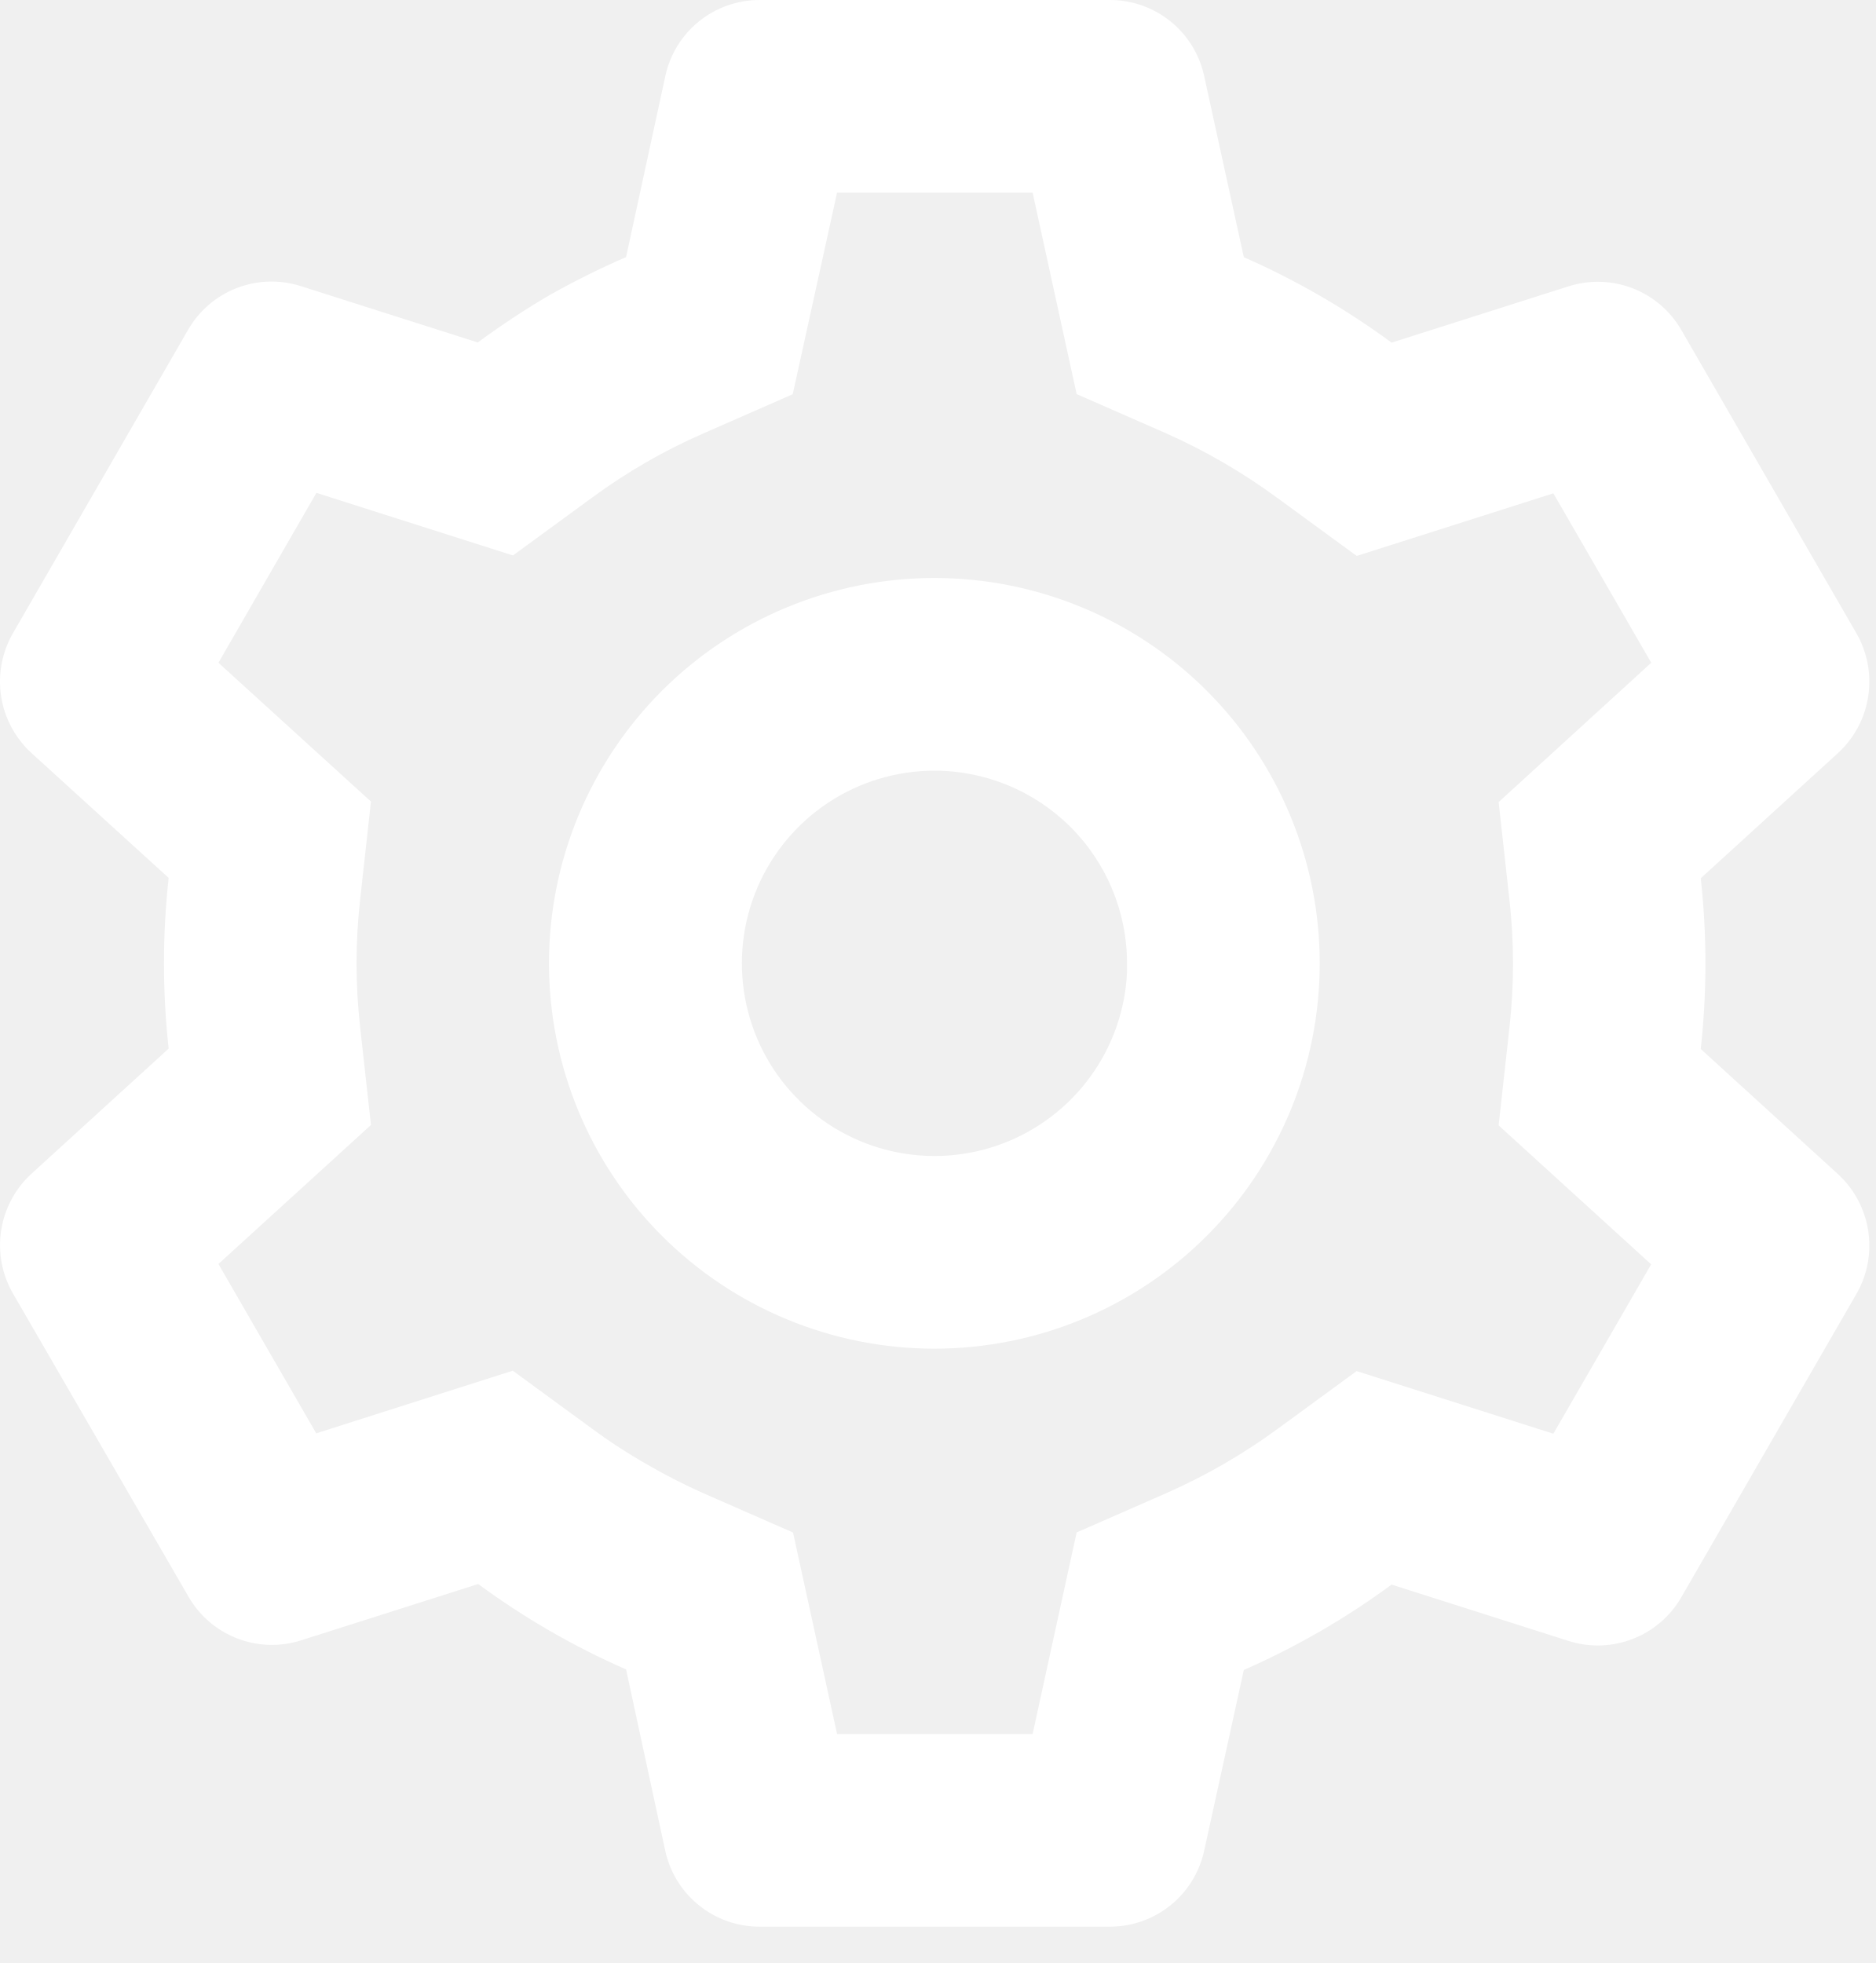
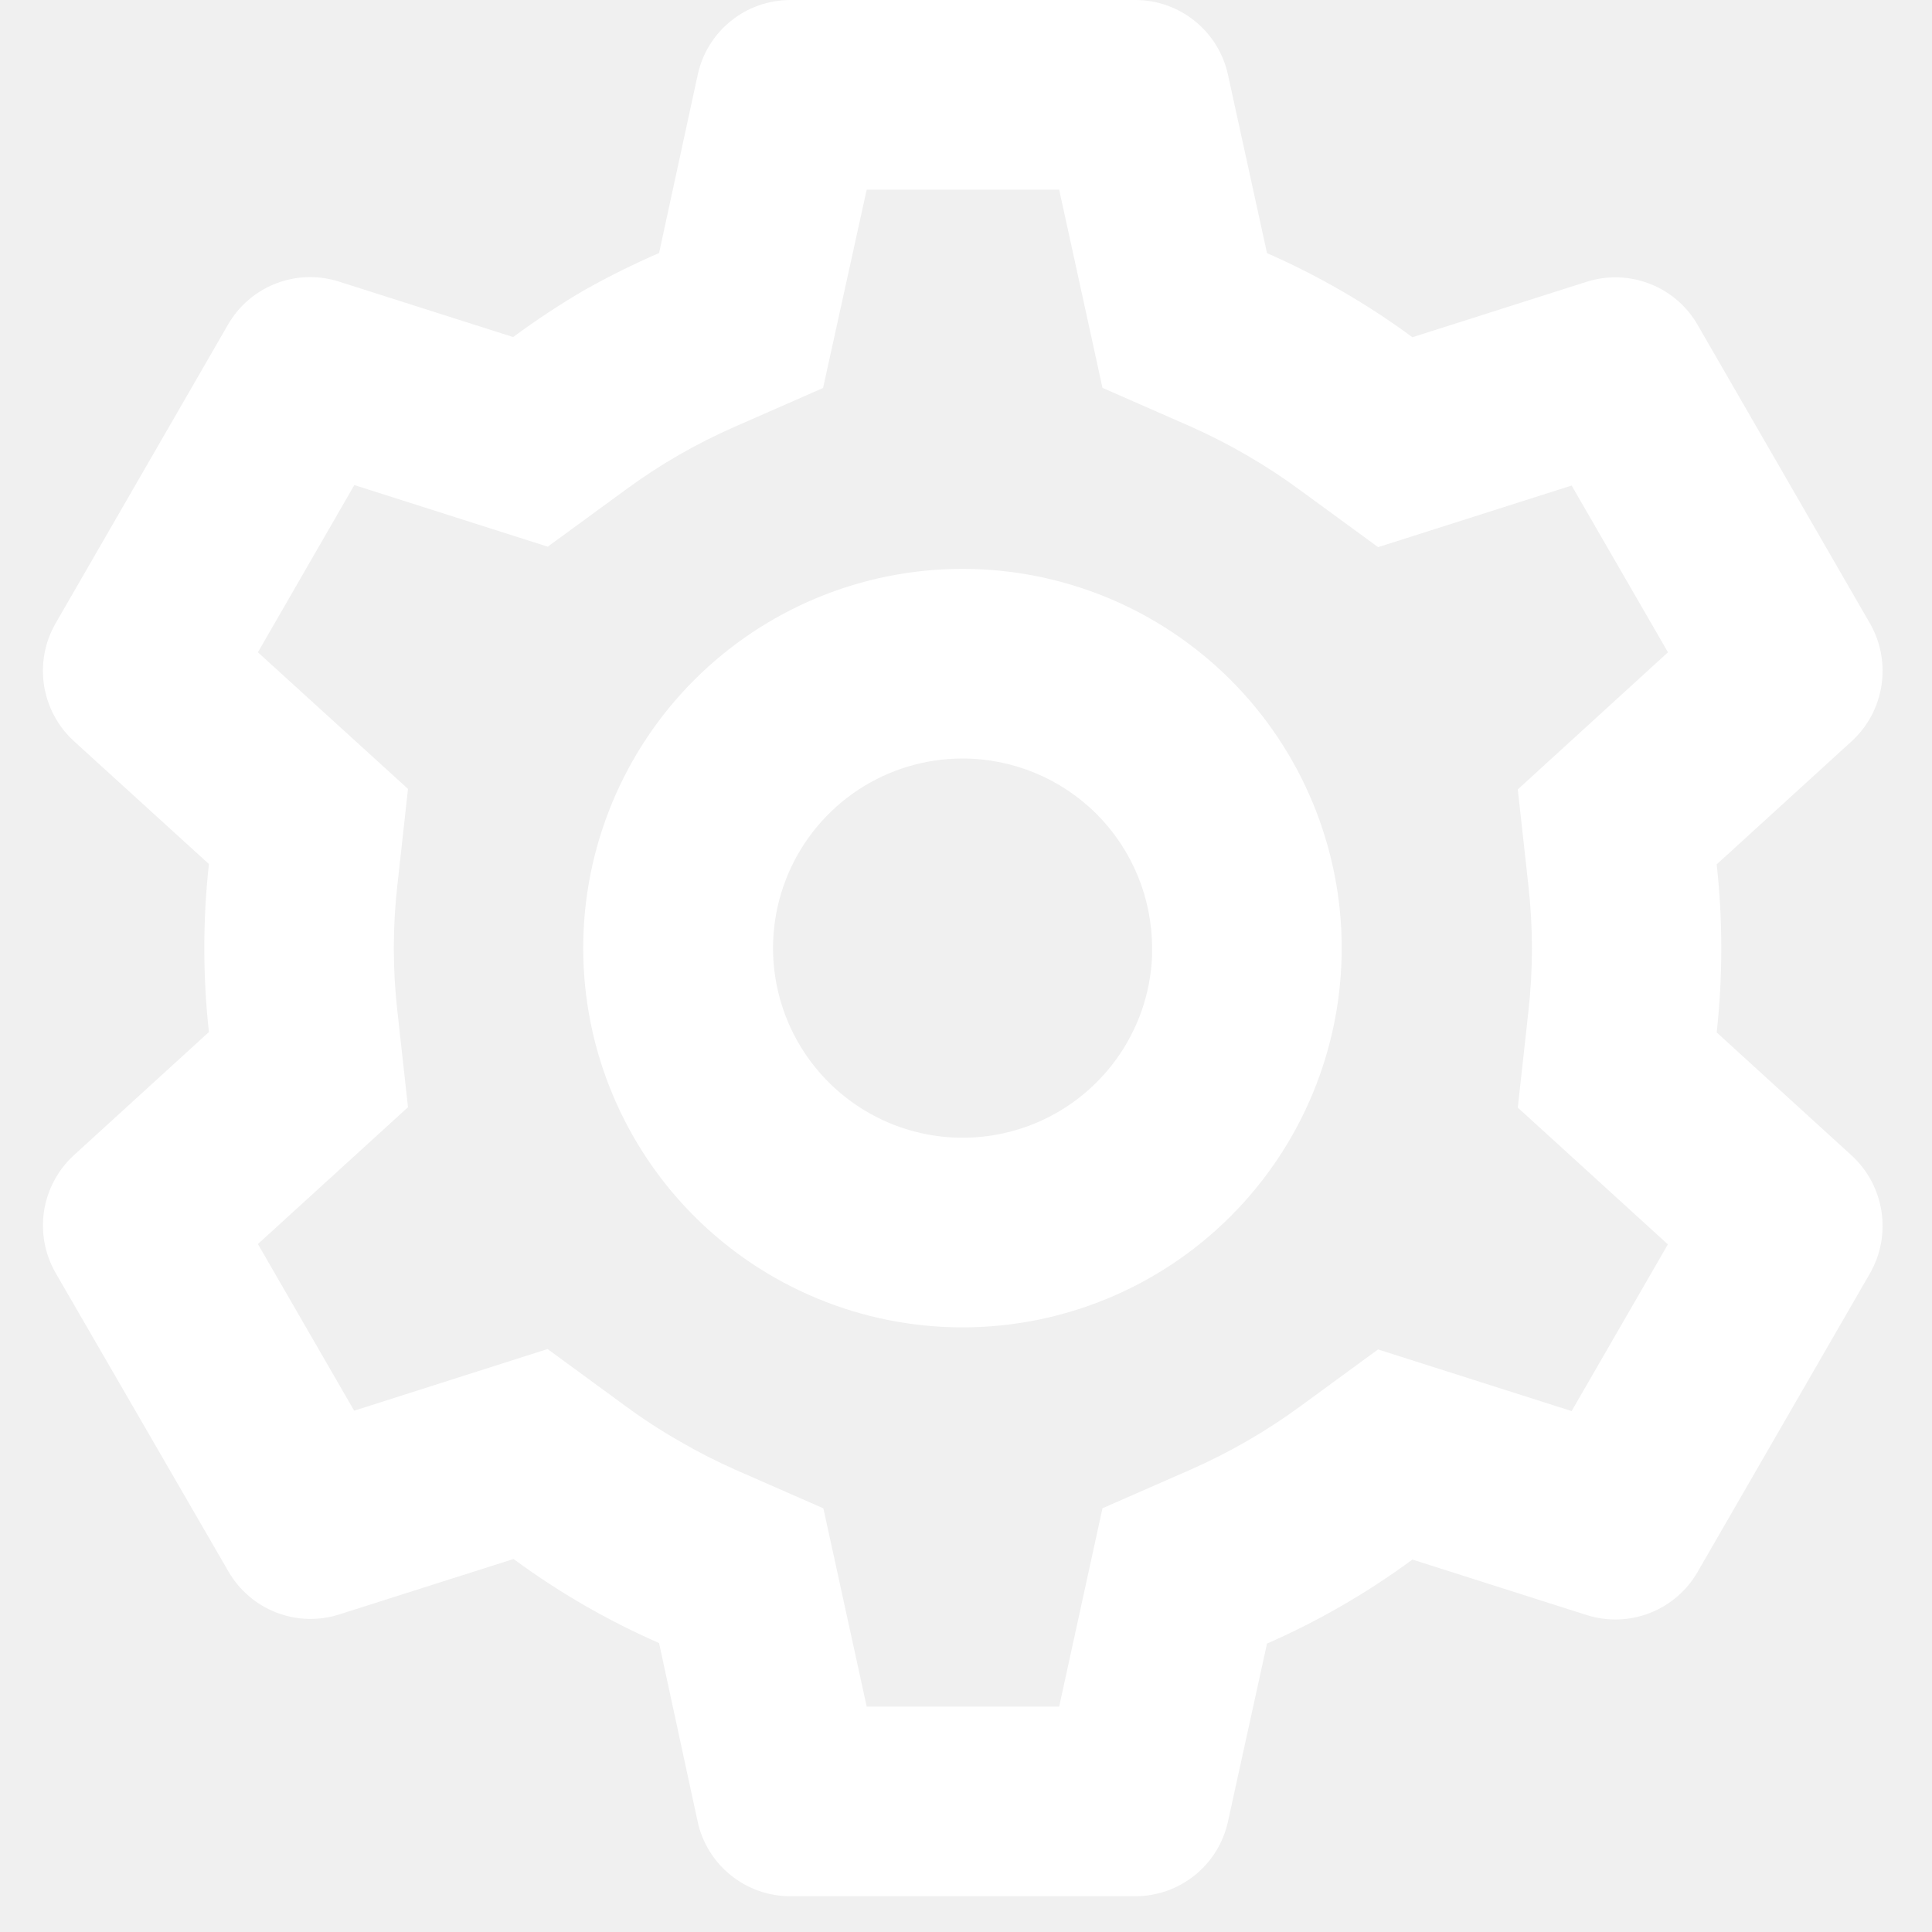
- <svg xmlns="http://www.w3.org/2000/svg" width="43" height="45" viewBox="0 0 43 45" fill="none">
+ <svg xmlns="http://www.w3.org/2000/svg" width="38" height="38" viewBox="0 0 43 45" fill="none">
  <path d="M25.446 44.167H17.407C16.904 44.167 16.415 43.995 16.023 43.679C15.63 43.363 15.357 42.923 15.25 42.431L14.351 38.27C13.152 37.745 12.015 37.088 10.961 36.312L6.904 37.603C6.424 37.757 5.906 37.741 5.436 37.559C4.966 37.377 4.573 37.04 4.321 36.603L0.293 29.645C0.043 29.208 -0.05 28.699 0.027 28.202C0.105 27.705 0.349 27.249 0.719 26.909L3.866 24.038C3.723 22.737 3.723 21.425 3.866 20.125L0.719 17.26C0.348 16.92 0.104 16.463 0.026 15.966C-0.051 15.468 0.043 14.959 0.293 14.522L4.312 7.559C4.564 7.123 4.957 6.785 5.427 6.603C5.897 6.421 6.415 6.406 6.896 6.559L10.952 7.851C11.491 7.453 12.052 7.082 12.631 6.746C13.189 6.433 13.764 6.148 14.351 5.894L15.252 1.738C15.359 1.246 15.631 0.805 16.023 0.489C16.415 0.173 16.904 0.001 17.407 0H25.446C25.949 0.001 26.437 0.173 26.829 0.489C27.221 0.805 27.494 1.246 27.601 1.738L28.511 5.896C29.709 6.422 30.845 7.079 31.898 7.855L35.957 6.563C36.437 6.411 36.955 6.427 37.424 6.609C37.894 6.791 38.287 7.127 38.539 7.564L42.558 14.526C43.07 15.425 42.894 16.562 42.132 17.262L38.985 20.133C39.128 21.434 39.128 22.746 38.985 24.047L42.132 26.917C42.894 27.62 43.07 28.755 42.558 29.654L38.539 36.616C38.287 37.053 37.893 37.39 37.423 37.572C36.953 37.754 36.435 37.77 35.955 37.617L31.898 36.325C30.845 37.101 29.709 37.757 28.511 38.282L27.601 42.431C27.493 42.922 27.221 43.363 26.829 43.678C26.437 43.994 25.949 44.166 25.446 44.167ZM11.754 31.422L13.565 32.747C13.973 33.048 14.397 33.324 14.839 33.575C15.254 33.816 15.678 34.033 16.118 34.229L18.178 35.132L19.187 39.75H23.67L24.679 35.13L26.74 34.227C27.638 33.83 28.493 33.337 29.286 32.756L31.097 31.431L35.606 32.867L37.848 28.984L34.352 25.798L34.599 23.563C34.709 22.585 34.709 21.598 34.599 20.621L34.352 18.387L37.85 15.193L35.606 11.309L31.099 12.744L29.286 11.419C28.493 10.836 27.639 10.339 26.74 9.938L24.679 9.034L23.67 4.417H19.187L18.171 9.037L16.118 9.938C15.217 10.332 14.363 10.825 13.571 11.408L11.758 12.733L7.253 11.298L5.007 15.193L8.503 18.375L8.256 20.613C8.145 21.591 8.145 22.578 8.256 23.554L8.503 25.789L5.007 28.976L7.249 32.858L11.754 31.422V31.422ZM21.418 30.917C19.075 30.917 16.828 29.986 15.171 28.329C13.515 26.673 12.584 24.426 12.584 22.083C12.584 19.741 13.515 17.494 15.171 15.837C16.828 14.181 19.075 13.25 21.418 13.25C23.76 13.25 26.007 14.181 27.664 15.837C29.32 17.494 30.251 19.741 30.251 22.083C30.251 24.426 29.32 26.673 27.664 28.329C26.007 29.986 23.76 30.917 21.418 30.917ZM21.418 17.667C20.553 17.668 19.707 17.922 18.986 18.399C18.264 18.877 17.699 19.555 17.36 20.35C17.02 21.146 16.922 22.024 17.077 22.875C17.232 23.725 17.633 24.512 18.231 25.137C18.829 25.762 19.597 26.197 20.441 26.39C21.284 26.582 22.165 26.522 22.975 26.218C23.784 25.914 24.487 25.379 24.995 24.679C25.504 23.98 25.795 23.146 25.834 22.282V23.165V22.083C25.834 20.912 25.369 19.789 24.541 18.96C23.712 18.132 22.589 17.667 21.418 17.667Z" fill="white" />
</svg>
